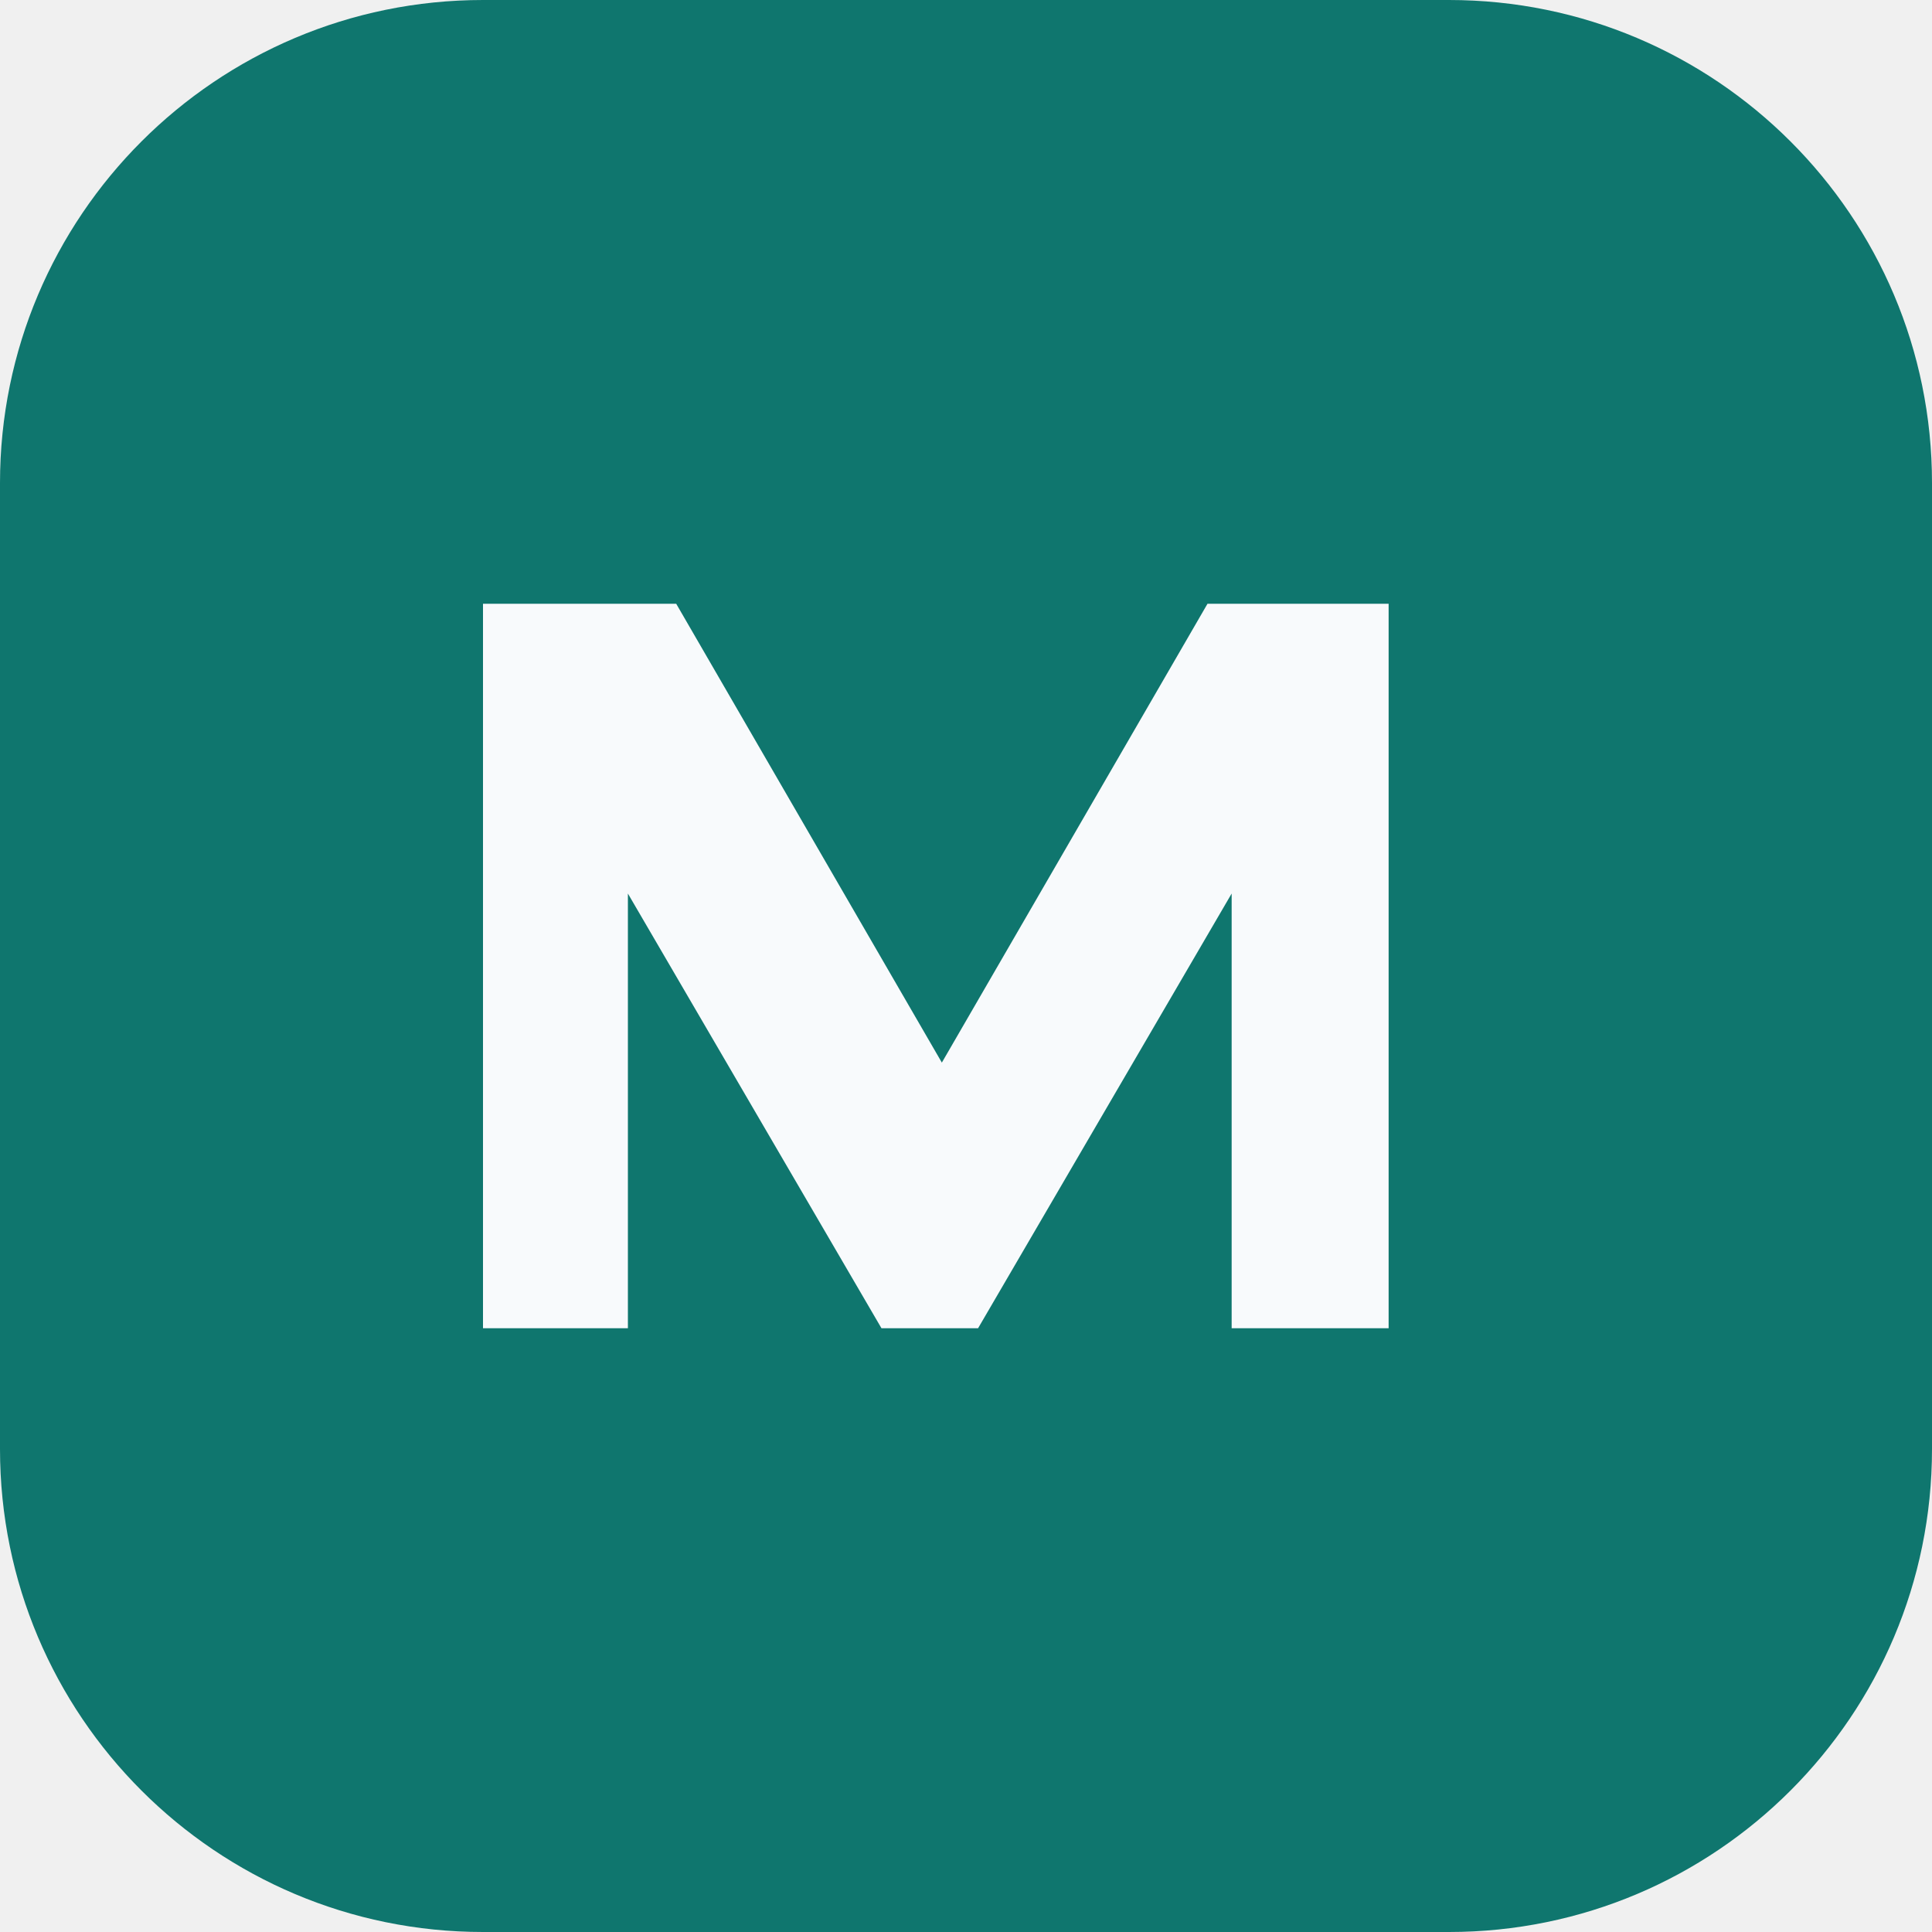
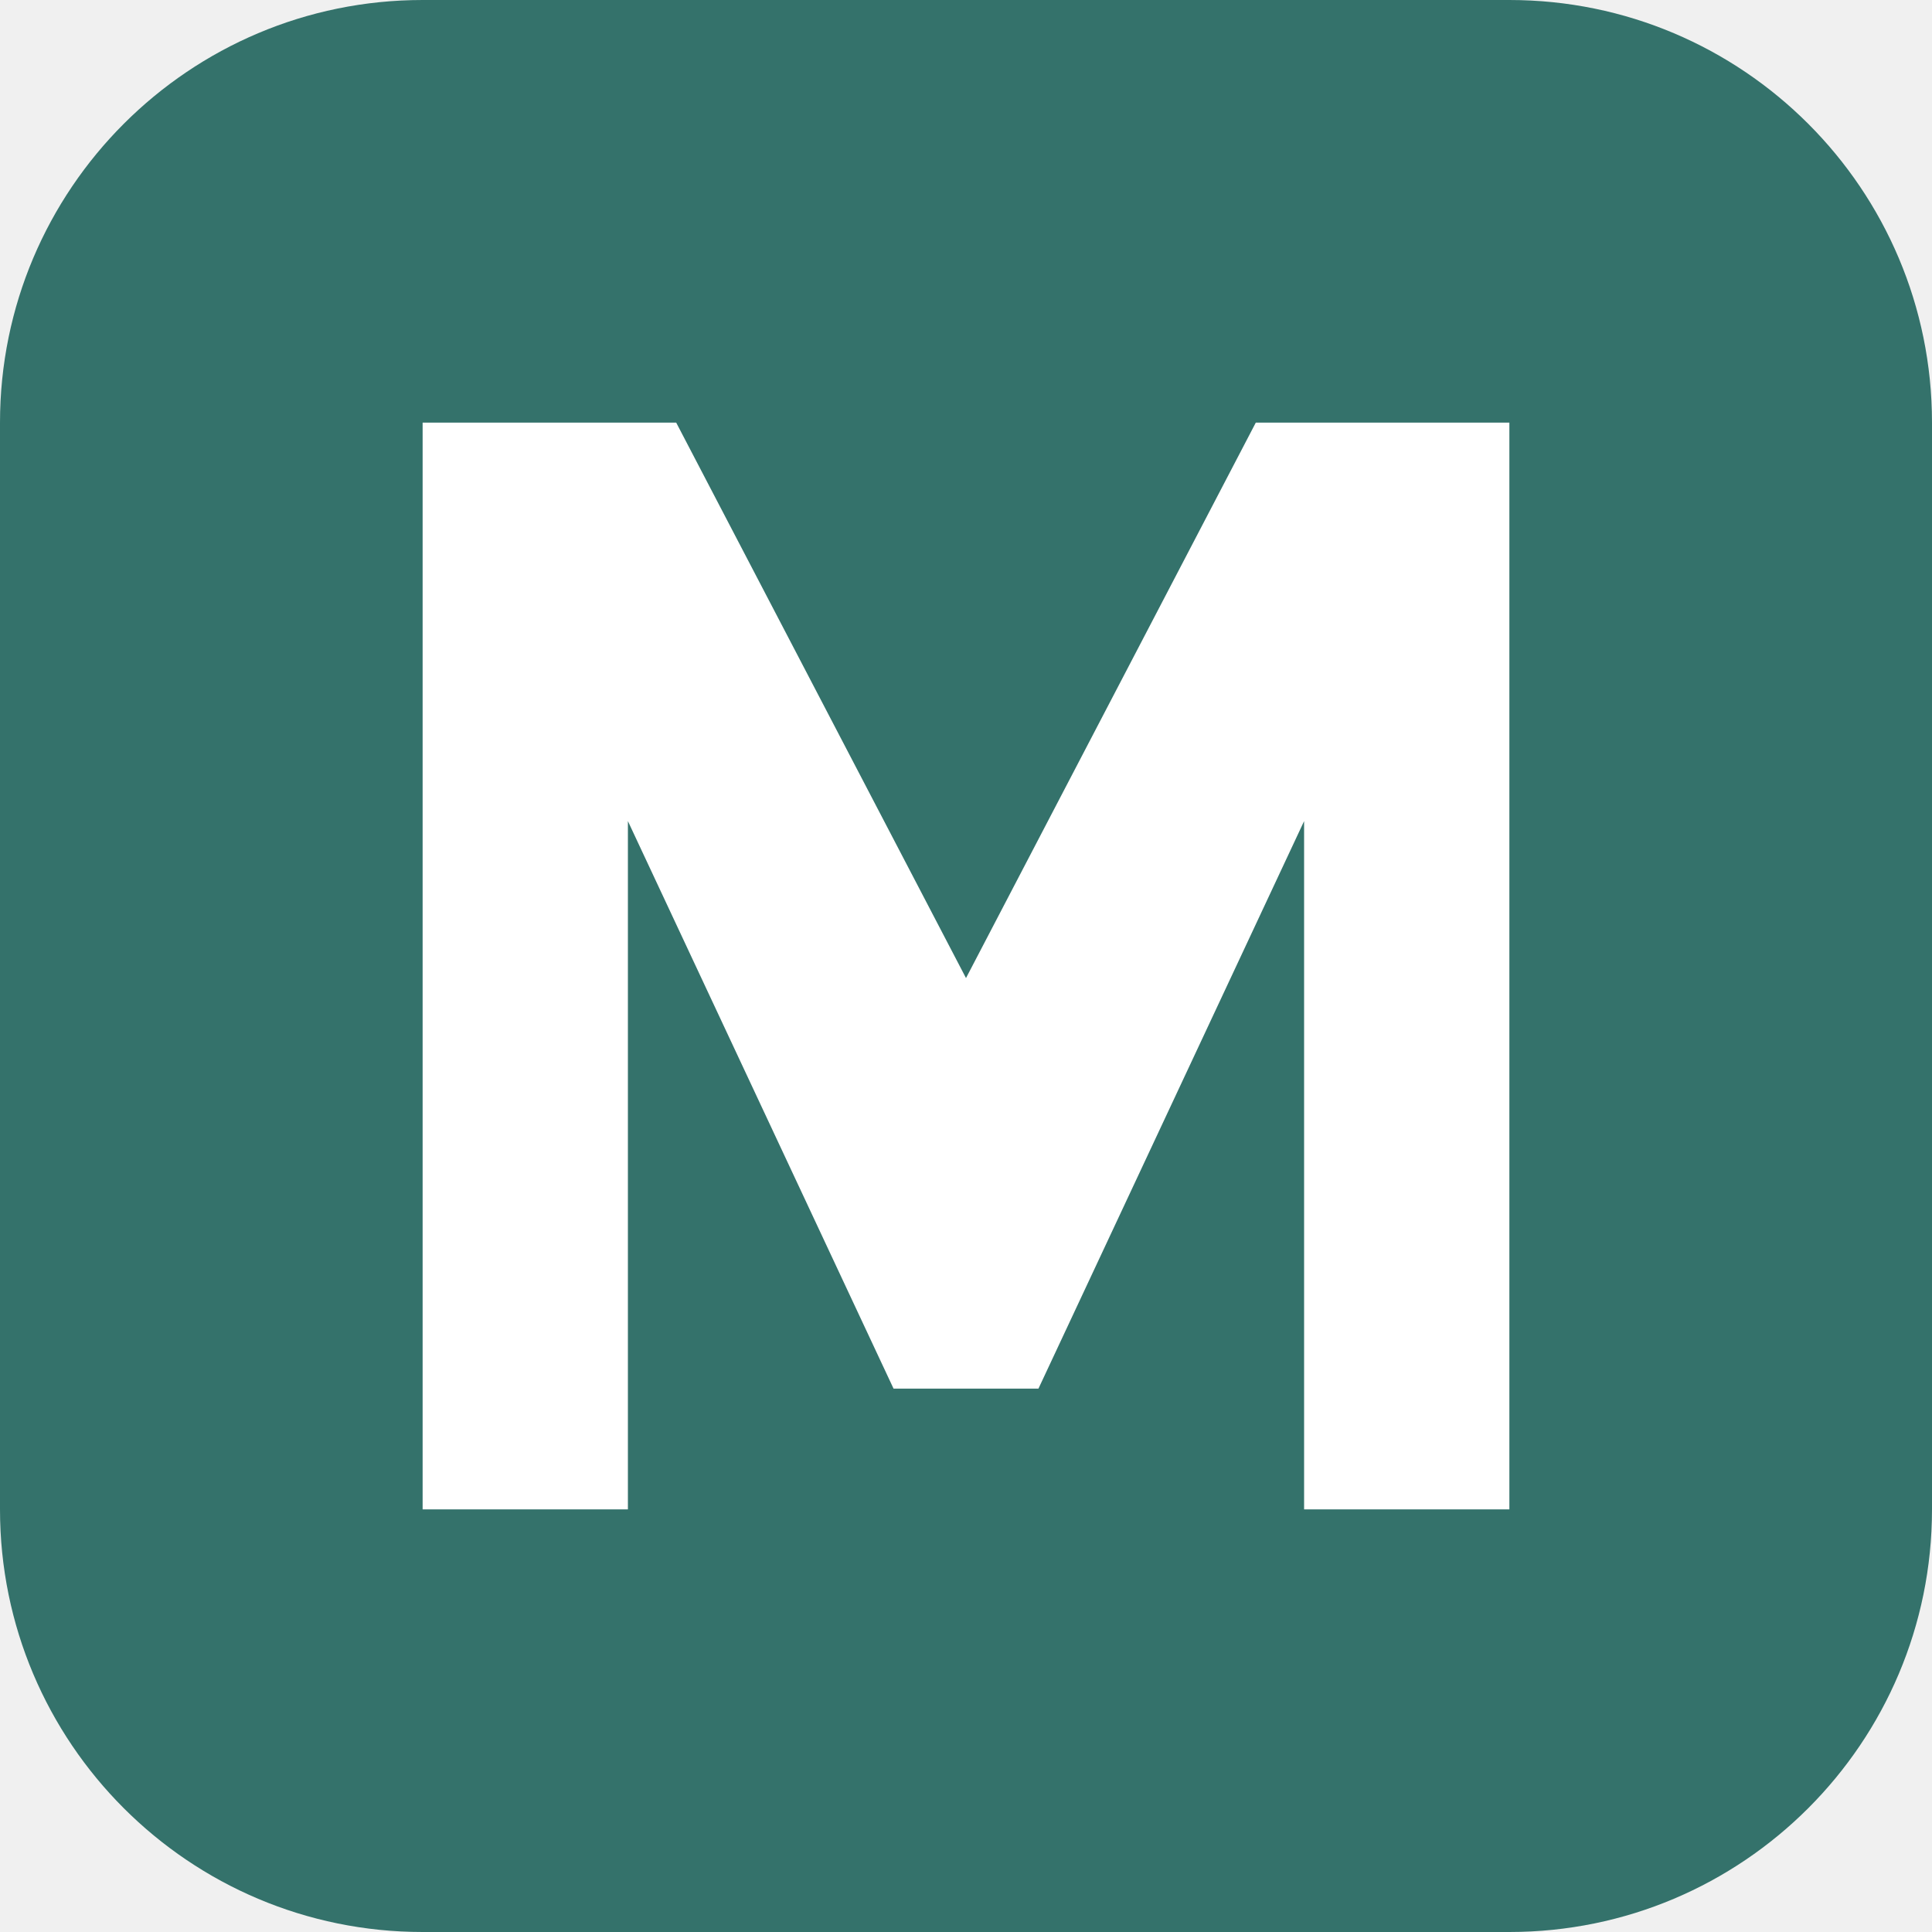
<svg xmlns="http://www.w3.org/2000/svg" viewBox="0 0 32 32" fill="none">
-   <rect width="32" height="32" rx="8" fill="#0F766E" />
-   <path d="M8 22V10h3.2l4.4 7.6L20 10H23v12h-2.6v-7.2L16.2 22h-1.6l-4.2-7.2V22H8z" fill="#F8FAFC" />
+   <rect width="32" height="32" rx="7" fill="#34726B" />
+   <path fill="#FFFFFF" d="M7 25V7h4.2l4.8 9.2L20.8 7H25v18h-3.4V13.6L17.2 23h-2.4L10.4 13.6V25H7z" />
</svg>
